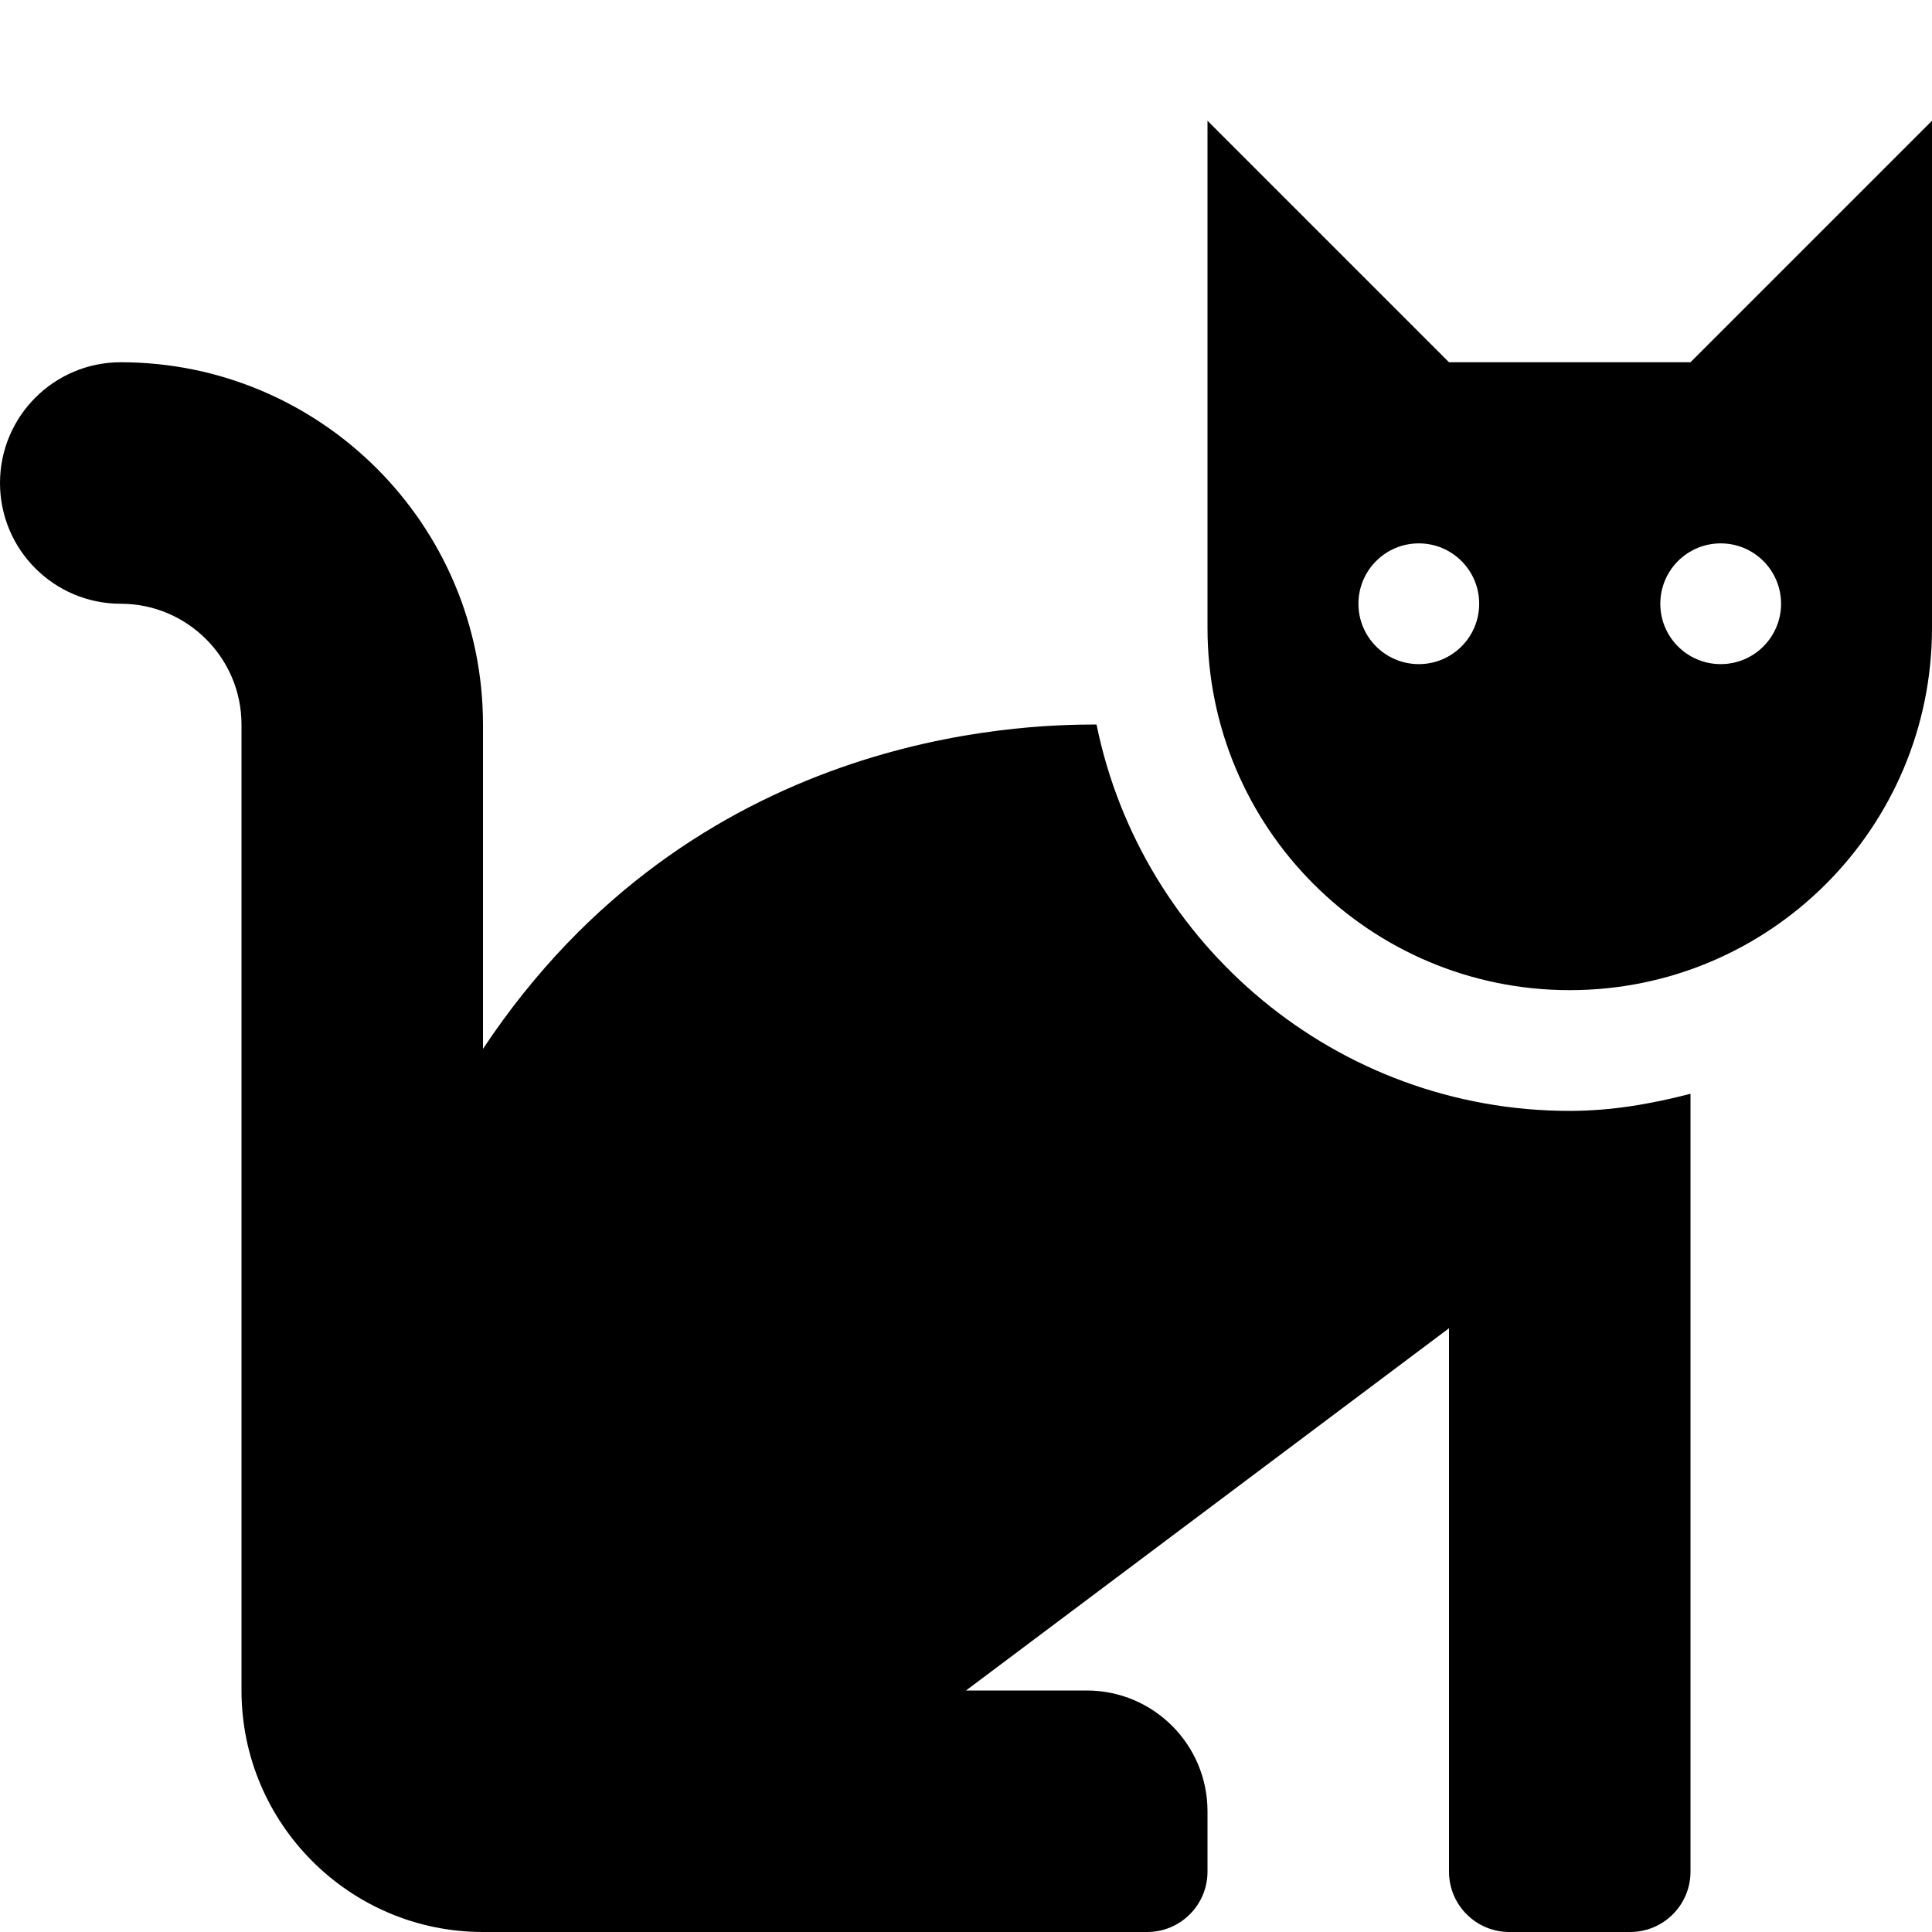
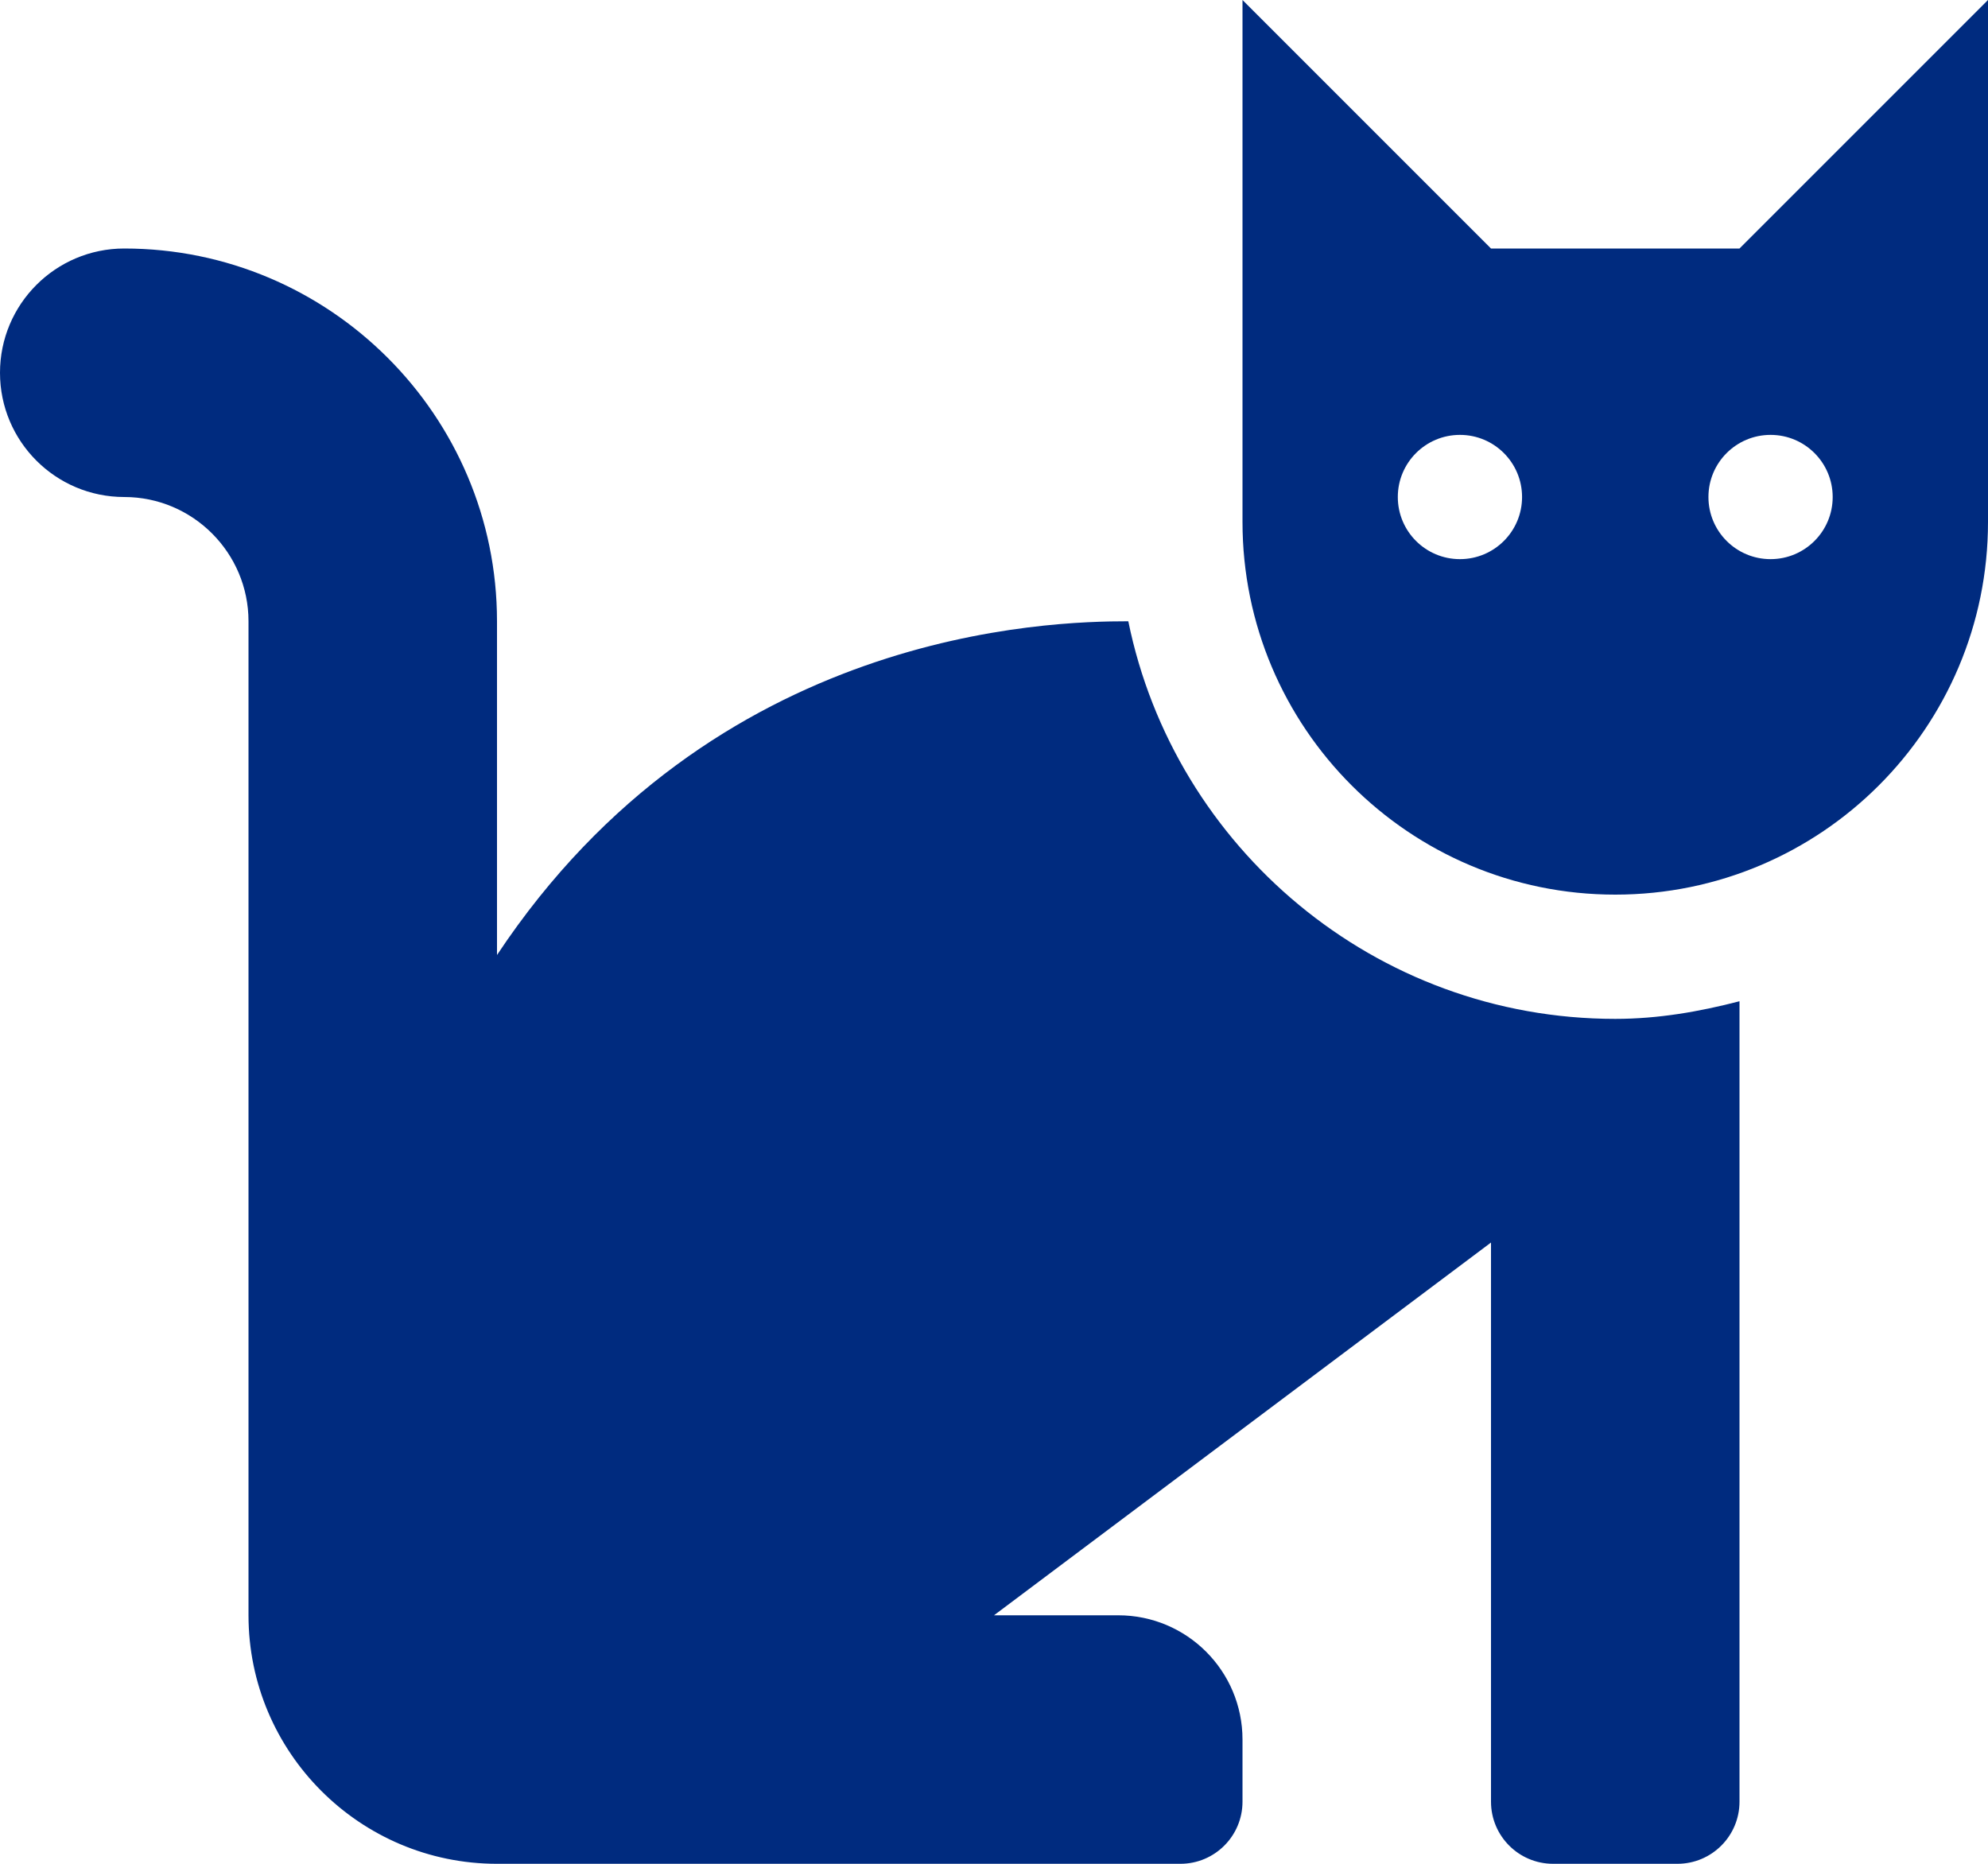
- <svg xmlns="http://www.w3.org/2000/svg" aria-hidden="true" focusable="false" data-prefix="fas" data-icon="cat" class="svg-inline--fa fa-cat fa-w-16" role="img" viewBox="0 0 512 512">
-   <path fill="currentColor" d="M290.59 192c-20.18 0-106.82 1.98-162.59 85.95V192c0-52.94-43.06-96-96-96-17.67 0-32 14.33-32 32s14.33 32 32 32c17.64 0 32 14.36 32 32v256c0 35.3 28.7 64 64 64h176c8.84 0 16-7.16 16-16v-16c0-17.67-14.33-32-32-32h-32l128-96v144c0 8.84 7.16 16 16 16h32c8.84 0 16-7.16 16-16V289.86c-10.29 2.67-20.89 4.54-32 4.54-61.81 0-113.52-44.05-125.41-102.4zM448 96h-64l-64-64v134.4c0 53.02 42.98 96 96 96s96-42.98 96-96V32l-64 64zm-72 80c-8.84 0-16-7.16-16-16s7.16-16 16-16 16 7.16 16 16-7.16 16-16 16zm80 0c-8.84 0-16-7.16-16-16s7.16-16 16-16 16 7.16 16 16-7.16 16-16 16z" />
+ <svg xmlns="http://www.w3.org/2000/svg" width="512" height="480" viewBox="0 0 512 480" fill="none">
+   <path d="M290.59 160C270.41 160 183.77 161.98 128 245.95V160C128 107.06 84.94 64 32 64C14.33 64 0 78.33 0 96C0 113.67 14.33 128 32 128C49.64 128 64 142.36 64 160V416C64 451.3 92.7 480 128 480H304C312.84 480 320 472.84 320 464V448C320 430.33 305.67 416 288 416H256L384 320V464C384 472.84 391.16 480 400 480H432C440.84 480 448 472.84 448 464V257.86C437.71 260.53 427.11 262.4 416 262.4C354.19 262.4 302.48 218.35 290.59 160V160ZM448 64H384L320 0V134.4C320 187.42 362.98 230.4 416 230.4C469.02 230.4 512 187.42 512 134.4V0L448 64ZM376 144C367.16 144 360 136.84 360 128C360 119.16 367.16 112 376 112C384.84 112 392 119.16 392 128C392 136.84 384.84 144 376 144ZM456 144C447.16 144 440 136.84 440 128C440 119.16 447.16 112 456 112C464.84 112 472 119.16 472 128C472 136.84 464.84 144 456 144Z" fill="#002B7F" />
</svg>
